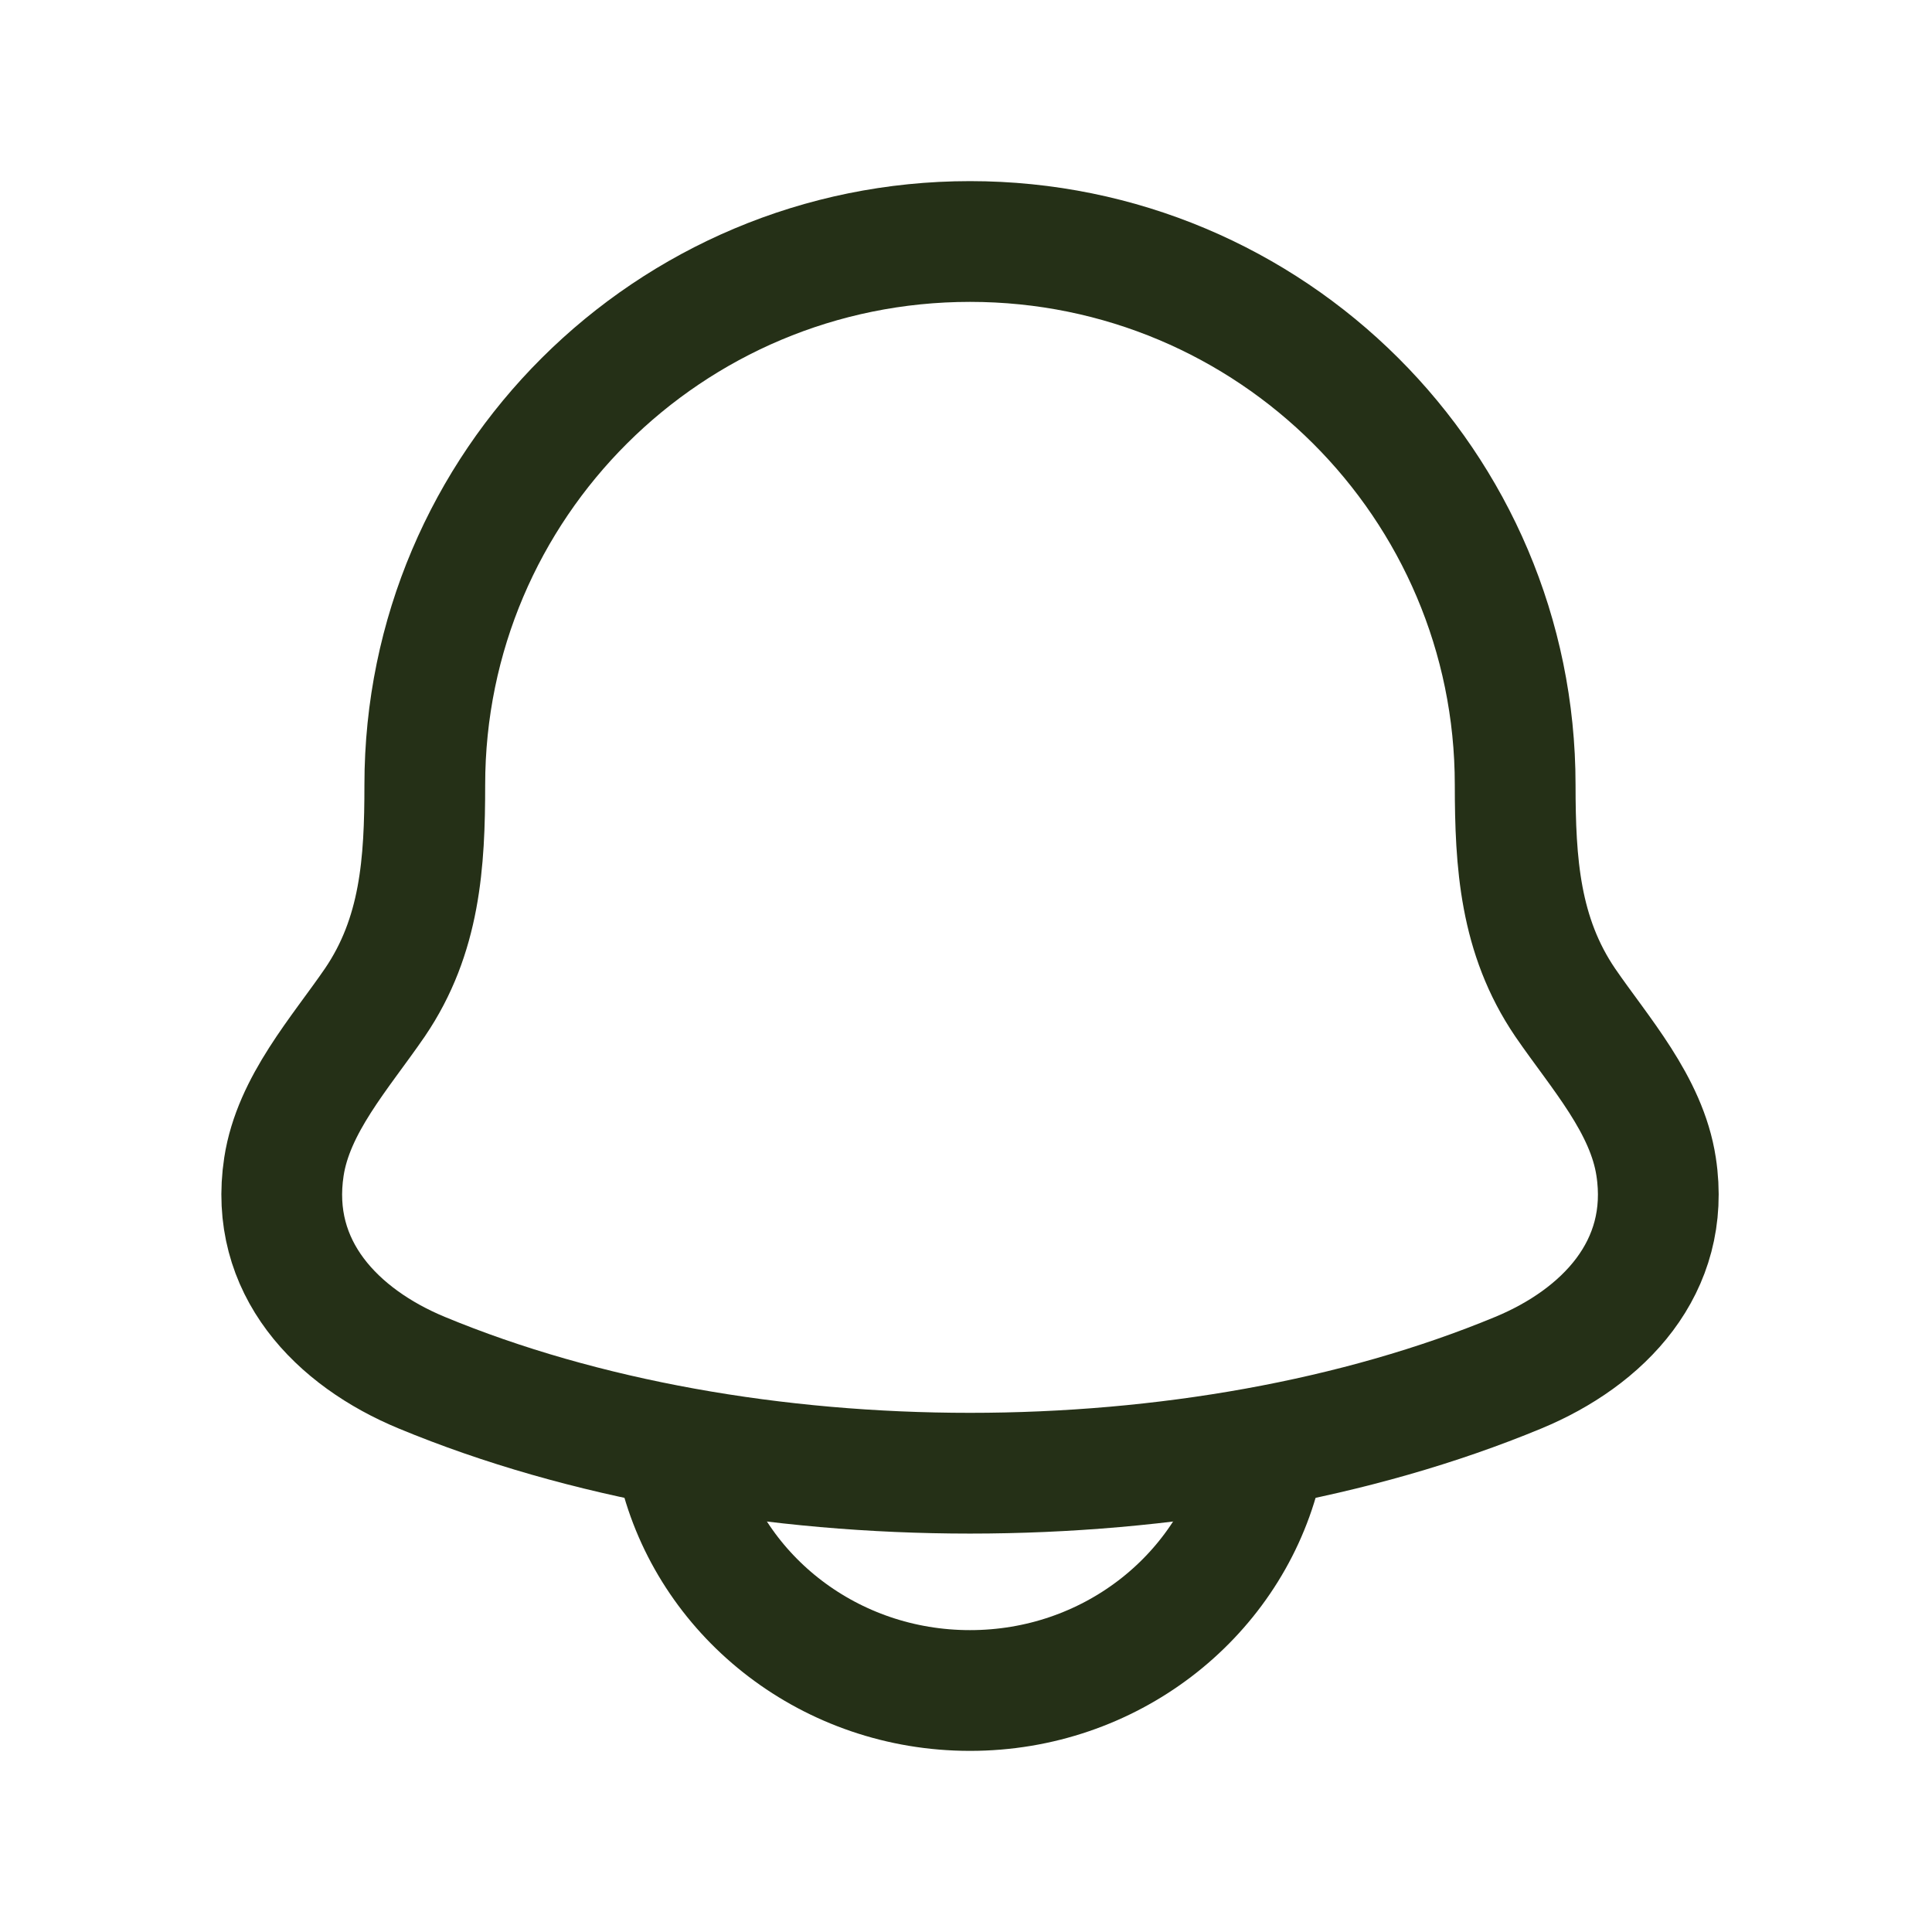
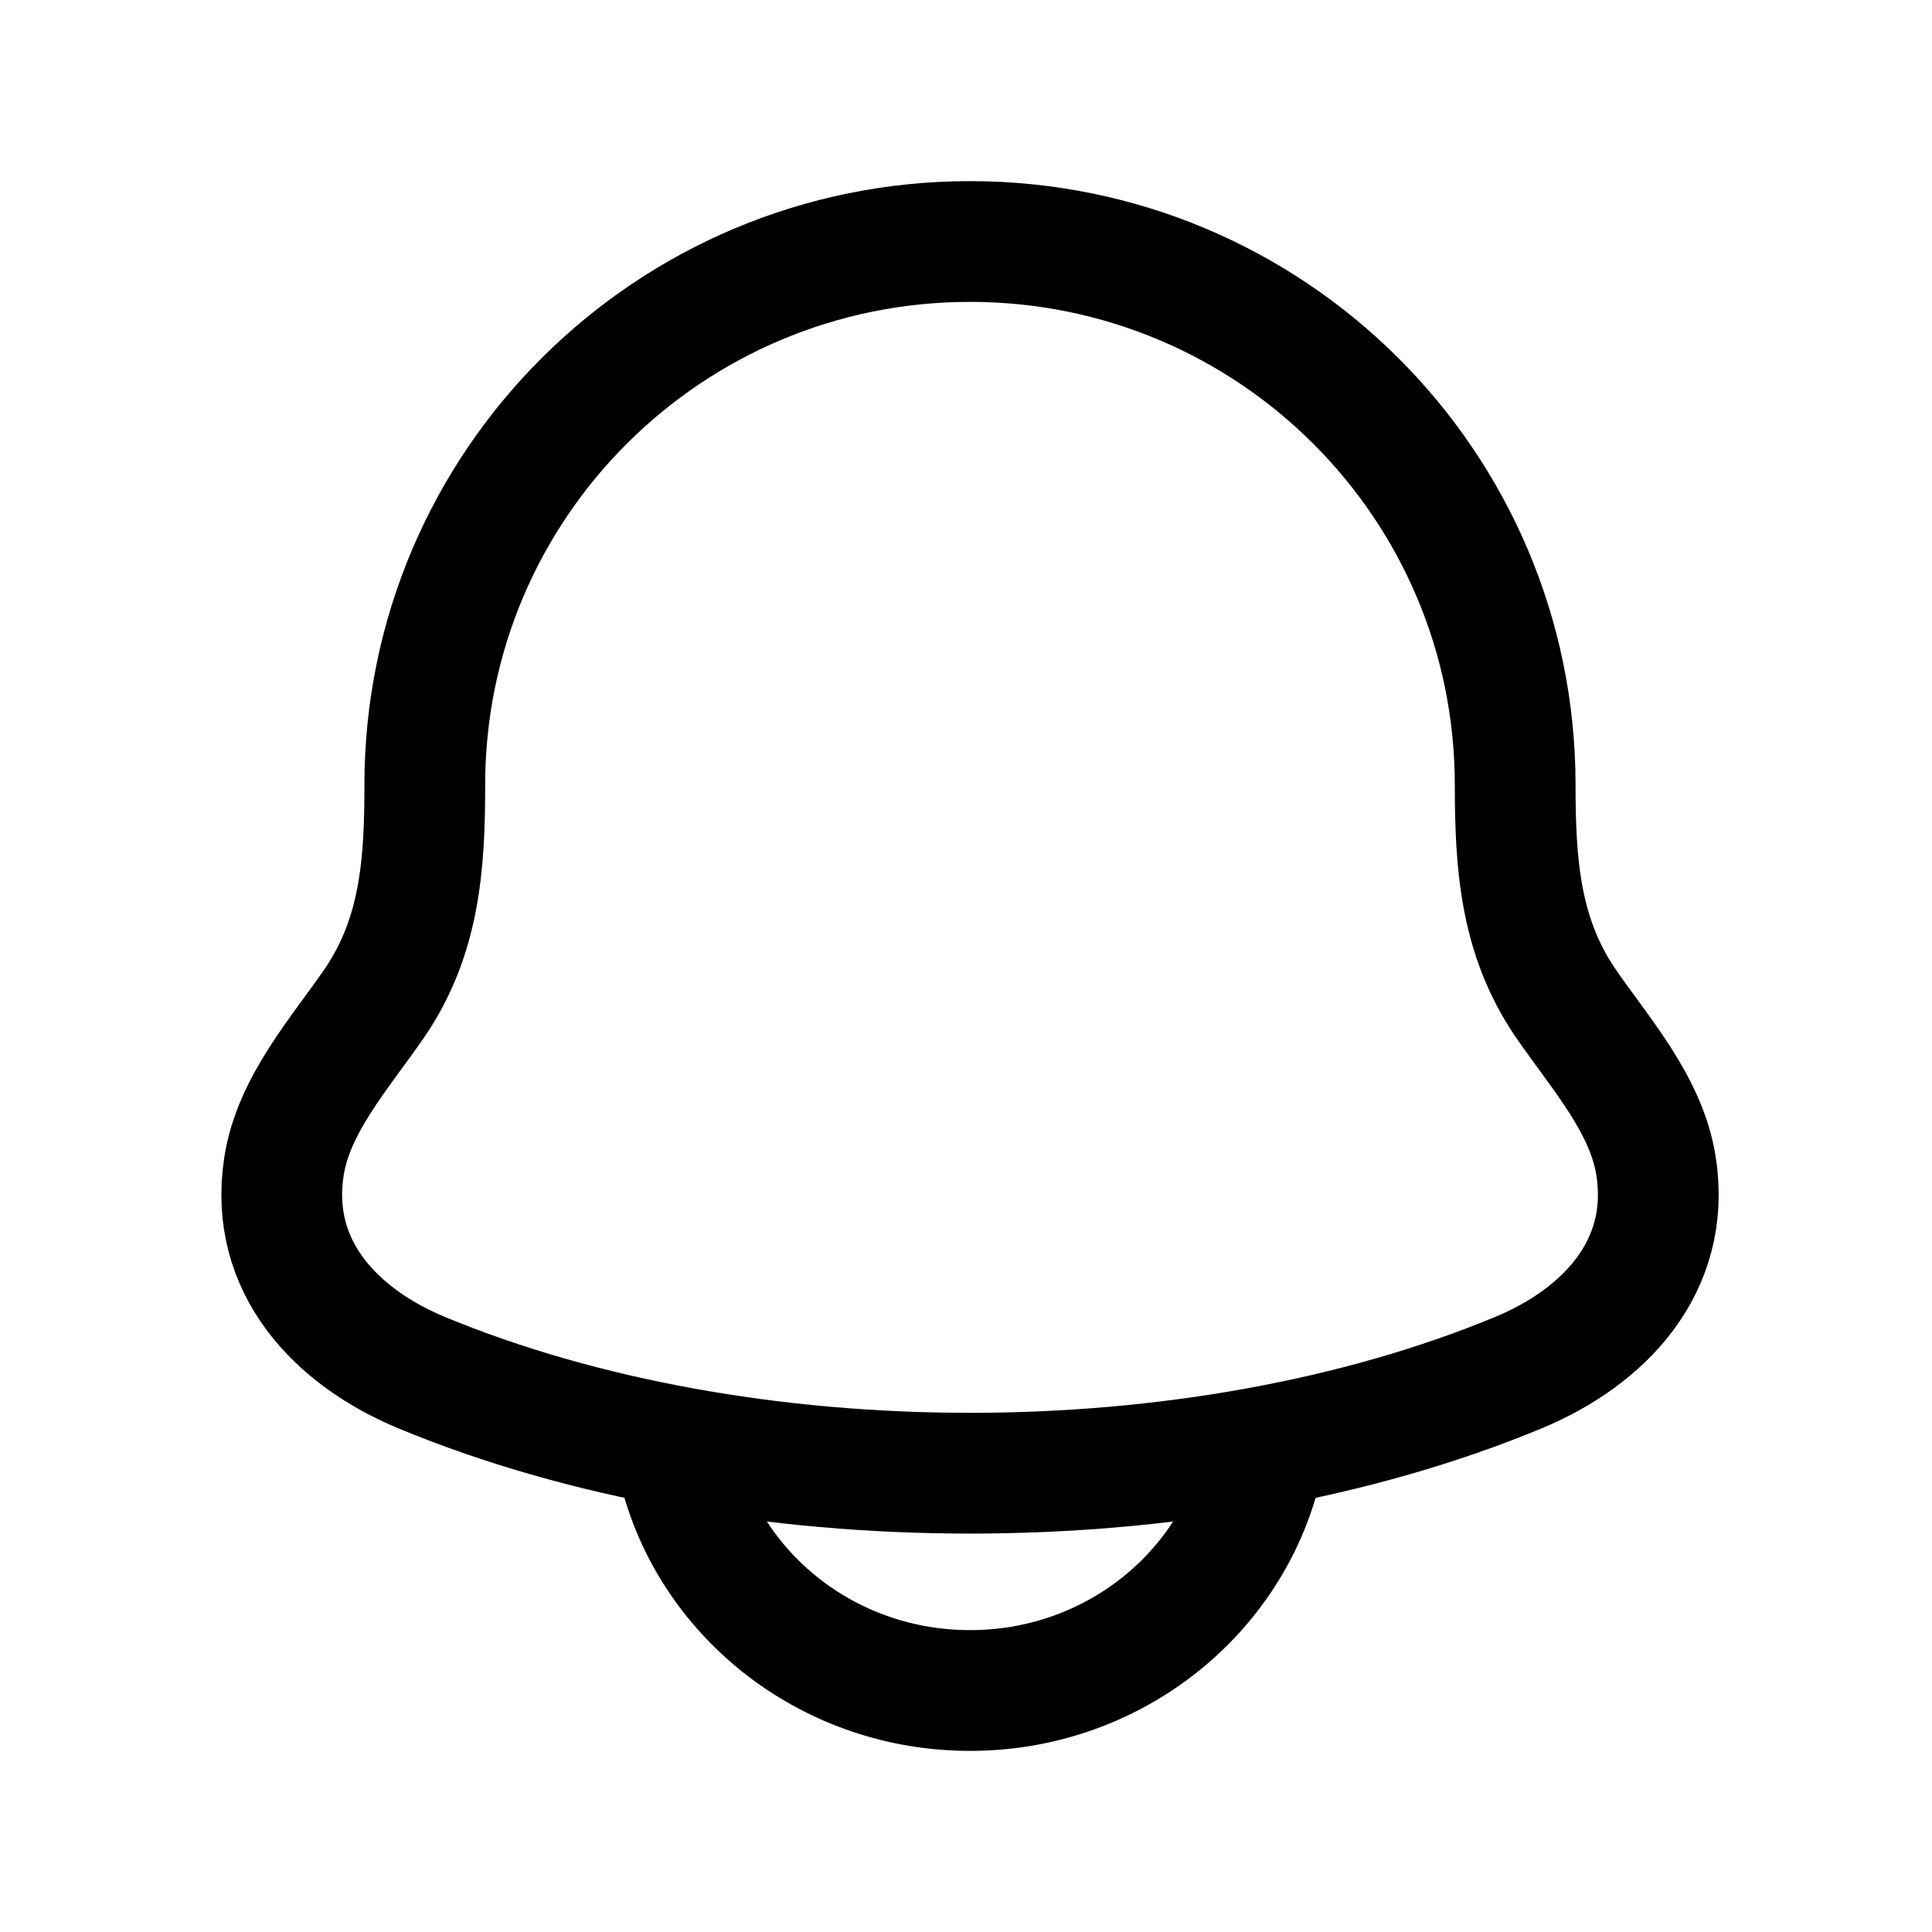
<svg xmlns="http://www.w3.org/2000/svg" width="24" height="24" fill="none" viewBox="0 0 24 24">
  <g class="notification">
    <g class="notification">
-       <path stroke="#253017" stroke-linecap="round" stroke-linejoin="round" stroke-width="1.5" d="M3.527 14.493c-.192 1.255.664 2.125 1.712 2.559 4.016 1.665 9.605 1.665 13.622 0 1.048-.434 1.904-1.305 1.712-2.559-.117-.771-.7-1.413-1.13-2.04-.565-.832-.62-1.738-.621-2.703 0-3.728-3.03-6.75-6.772-6.75-3.741 0-6.773 3.022-6.773 6.75 0 .965-.055 1.872-.62 2.703-.43.627-1.012 1.269-1.13 2.04Z" class="Vector" />
-       <path stroke="#253017" stroke-linecap="round" stroke-linejoin="round" stroke-width="1.5" d="M8.45 18.3c.412 1.552 1.868 2.7 3.6 2.7s3.187-1.148 3.6-2.7" class="Vector" />
+       <path stroke="currentColor" stroke-linecap="round" stroke-linejoin="round" stroke-width="1.5" d="M3.527 14.493c-.192 1.255.664 2.125 1.712 2.559 4.016 1.665 9.605 1.665 13.622 0 1.048-.434 1.904-1.305 1.712-2.559-.117-.771-.7-1.413-1.13-2.04-.565-.832-.62-1.738-.621-2.703 0-3.728-3.03-6.75-6.772-6.75-3.741 0-6.773 3.022-6.773 6.75 0 .965-.055 1.872-.62 2.703-.43.627-1.012 1.269-1.13 2.04Z" class="Vector" />
+       <path stroke="currentColor" stroke-linecap="round" stroke-linejoin="round" stroke-width="1.5" d="M8.45 18.3c.412 1.552 1.868 2.7 3.6 2.7s3.187-1.148 3.6-2.7" class="Vector" />
    </g>
  </g>
</svg>
